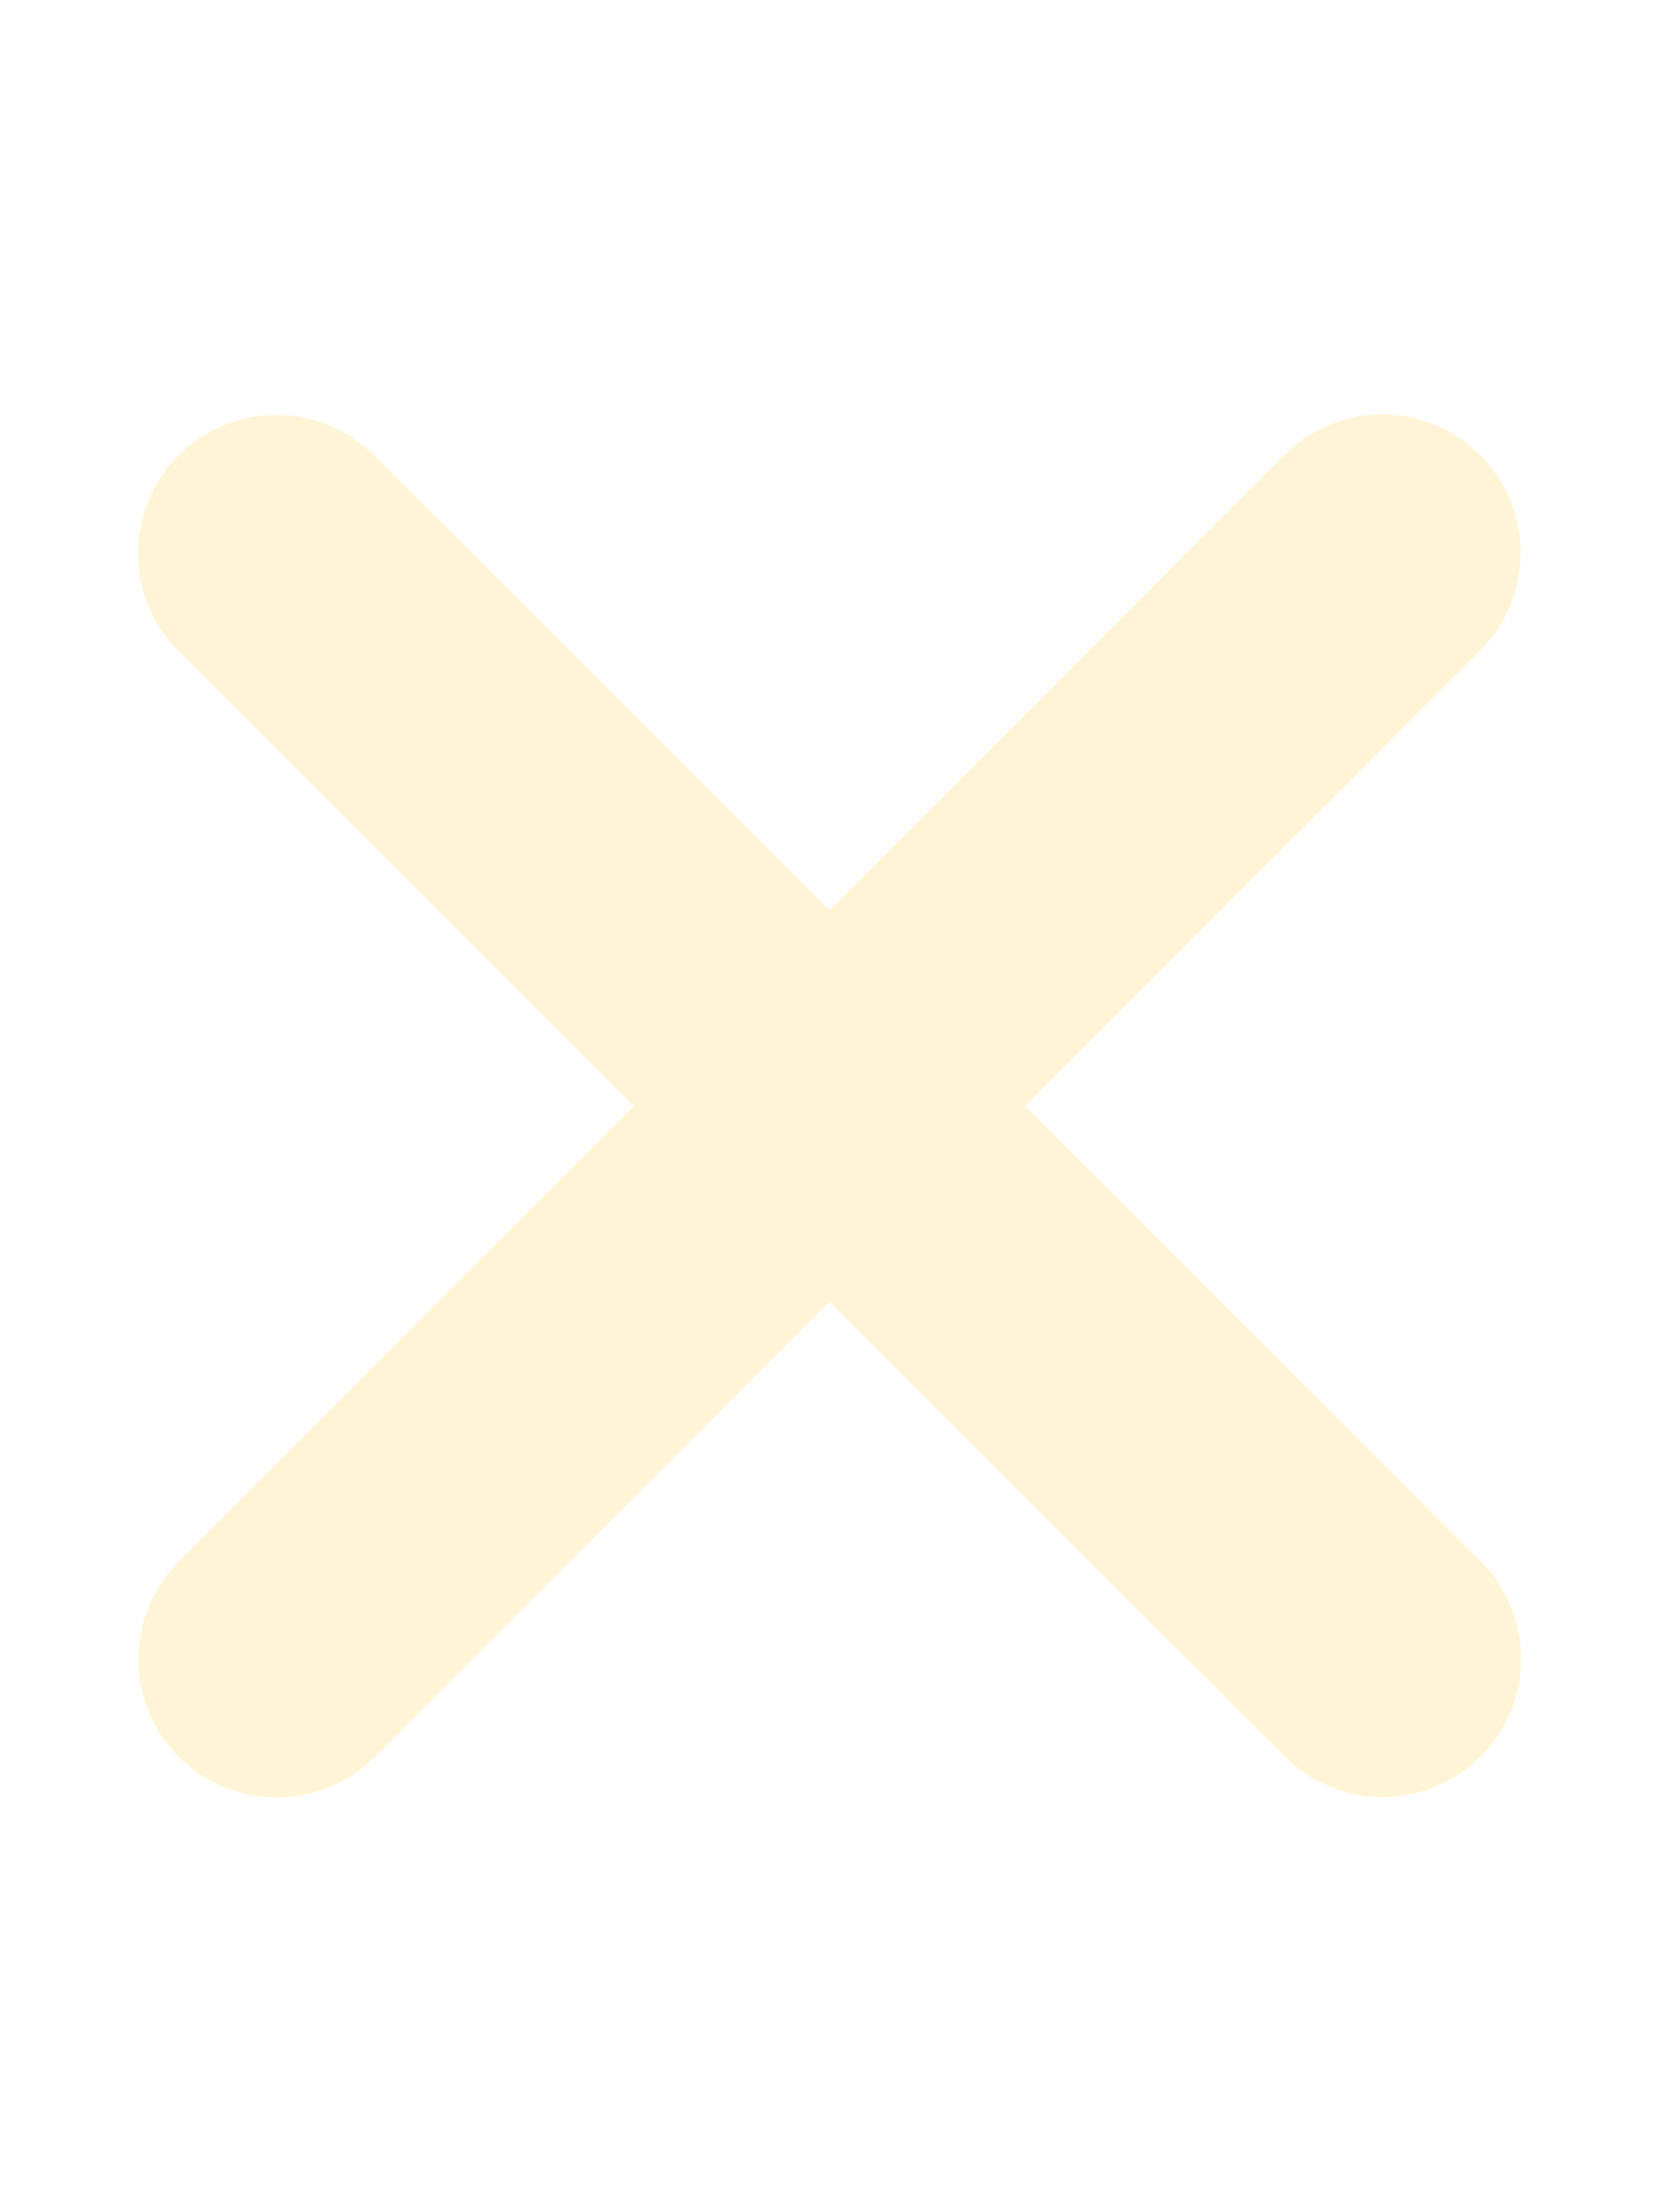
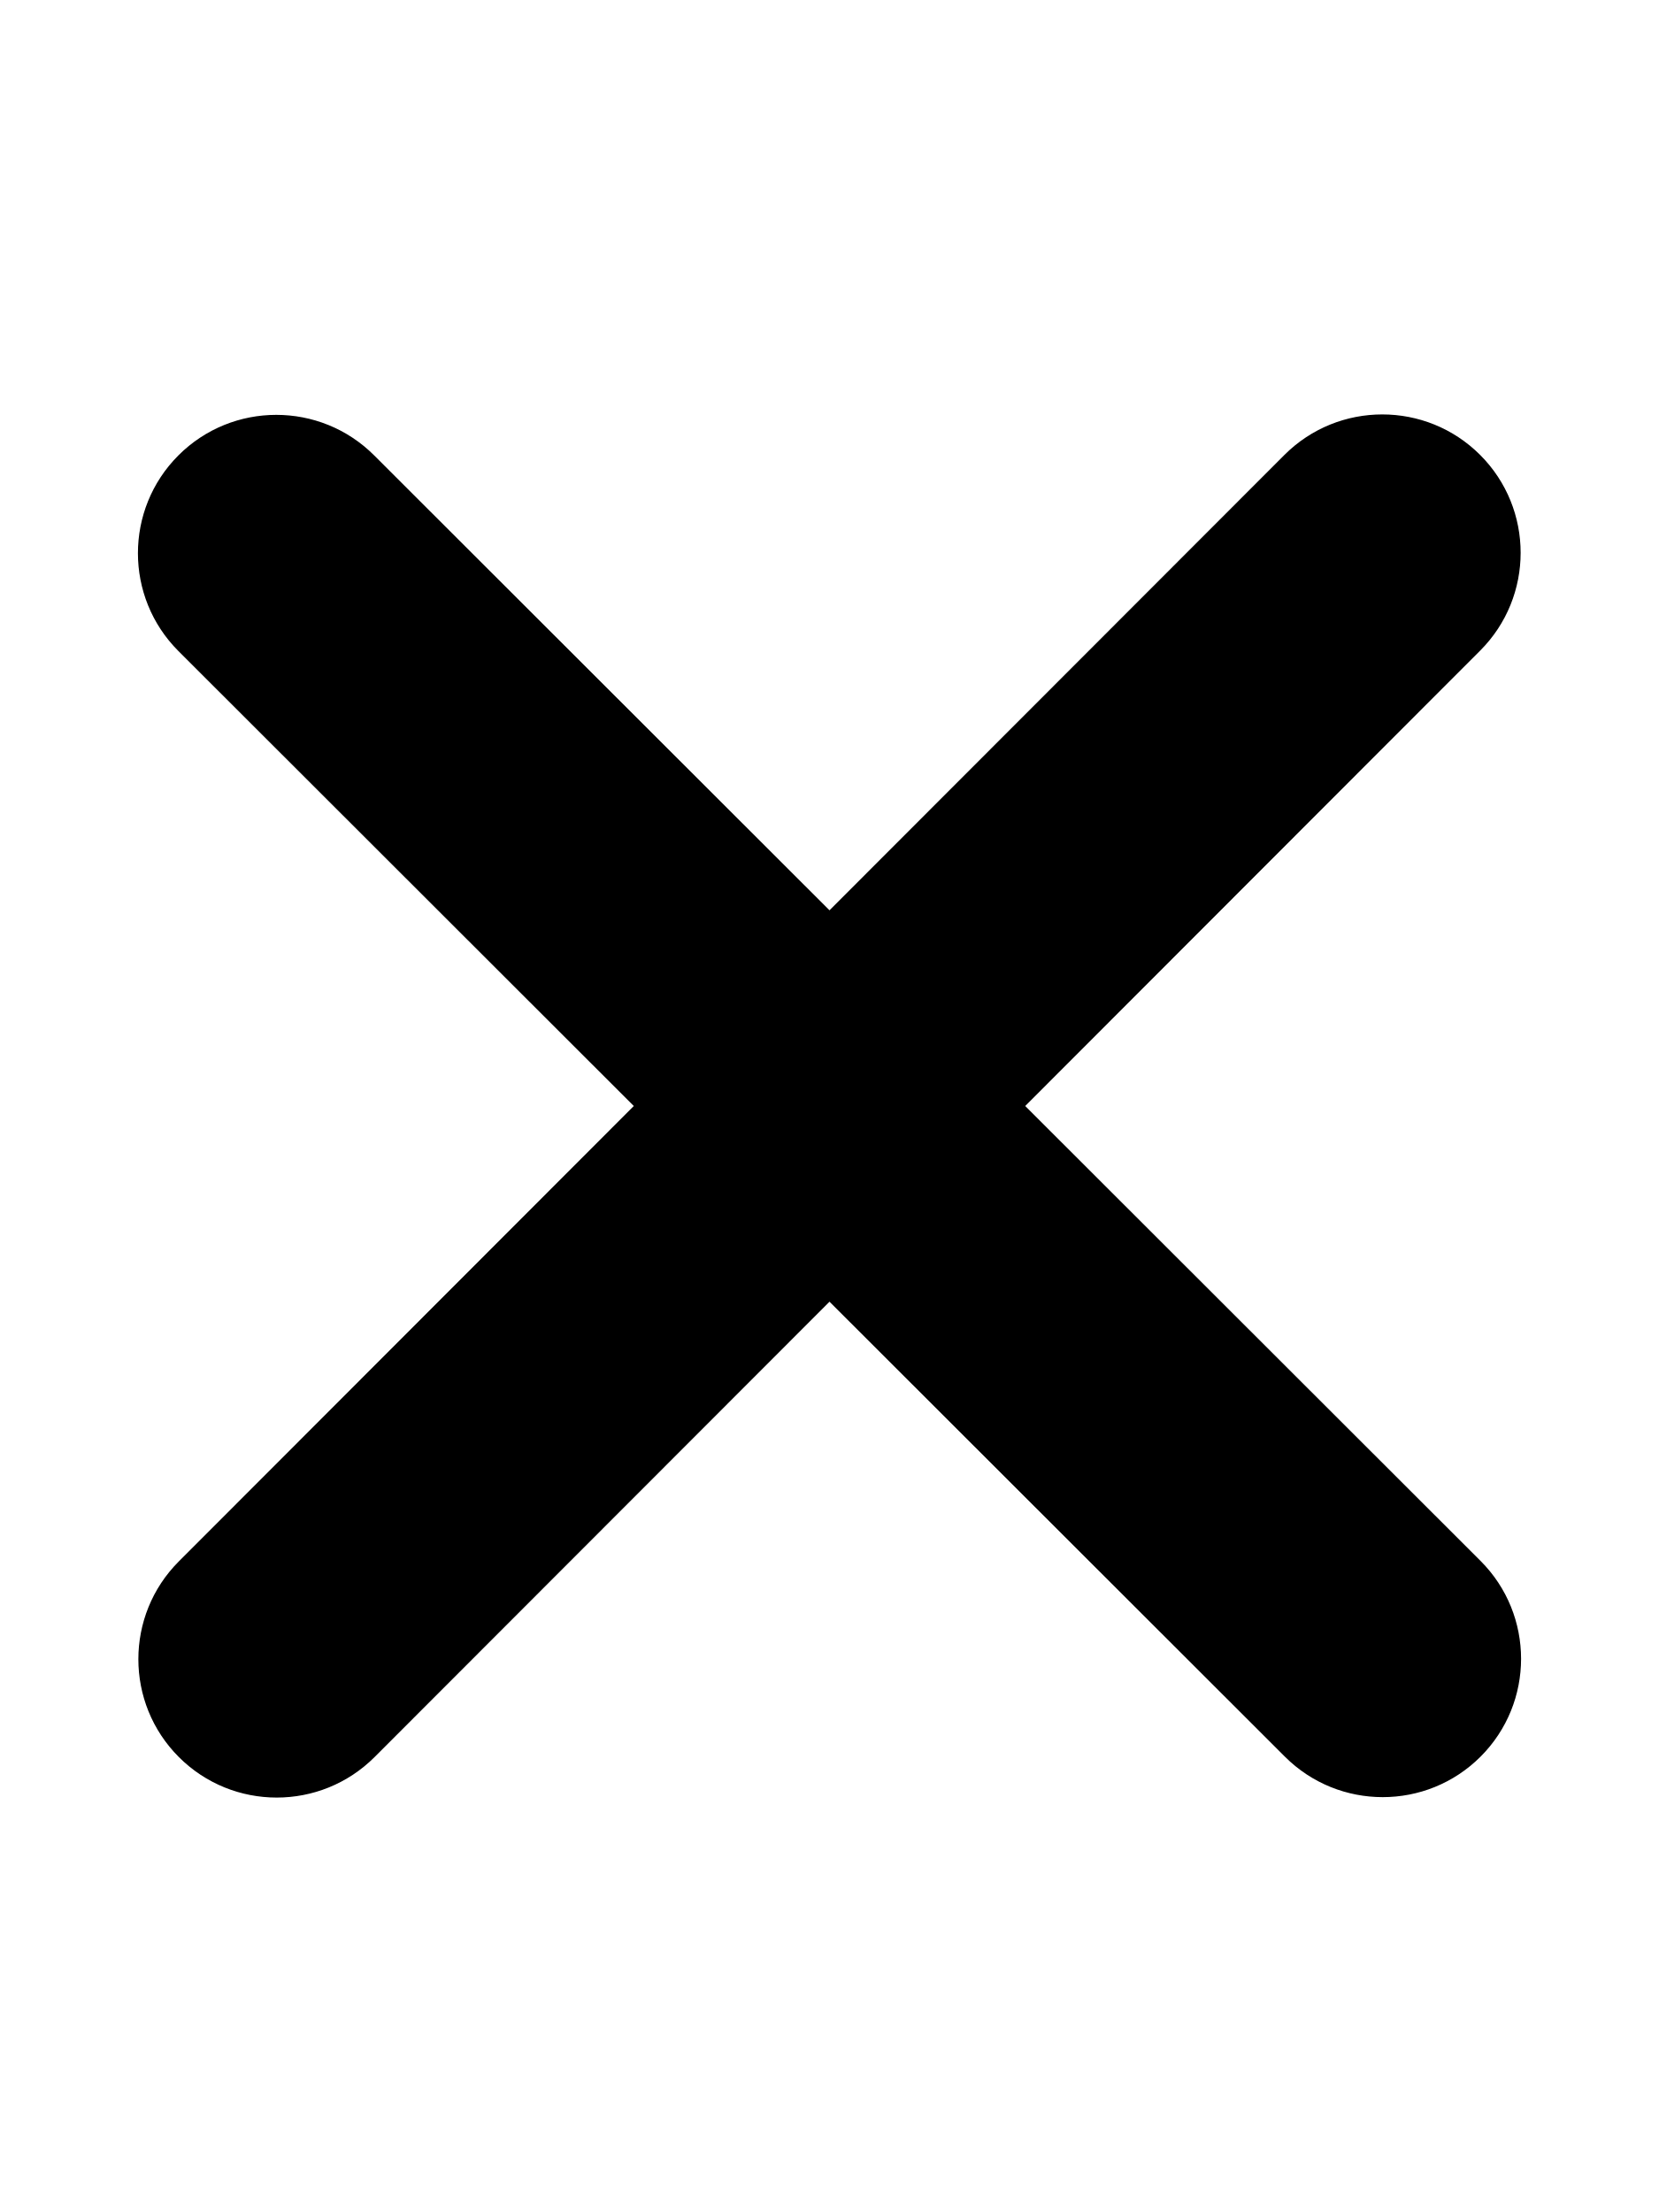
<svg xmlns="http://www.w3.org/2000/svg" viewBox="0 0 384 512">
-   <path d="M342.6 150.6c12.5-12.5 12.5-32.8 0-45.3s-32.8-12.5-45.3 0L192 210.7 86.6 105.4c-12.5-12.5-32.8-12.5-45.3 0s-12.5 32.8 0 45.3L146.7 256 41.4 361.4c-12.5 12.5-12.5 32.8 0 45.3s32.8 12.5 45.3 0L192 301.3 297.4 406.6c12.5 12.5 32.8 12.5 45.3 0s12.5-32.8 0-45.3L237.3 256 342.6 150.6z" fill="#FFF5D6" />
+   <path d="M342.6 150.6c12.5-12.5 12.5-32.8 0-45.3s-32.8-12.5-45.3 0L192 210.7 86.6 105.4c-12.5-12.5-32.8-12.5-45.3 0s-12.5 32.8 0 45.3L146.7 256 41.4 361.4c-12.5 12.5-12.5 32.8 0 45.3s32.8 12.5 45.3 0L192 301.3 297.4 406.6c12.5 12.5 32.8 12.5 45.3 0s12.5-32.8 0-45.3L237.3 256 342.6 150.6z" fill="#000" />
</svg>
